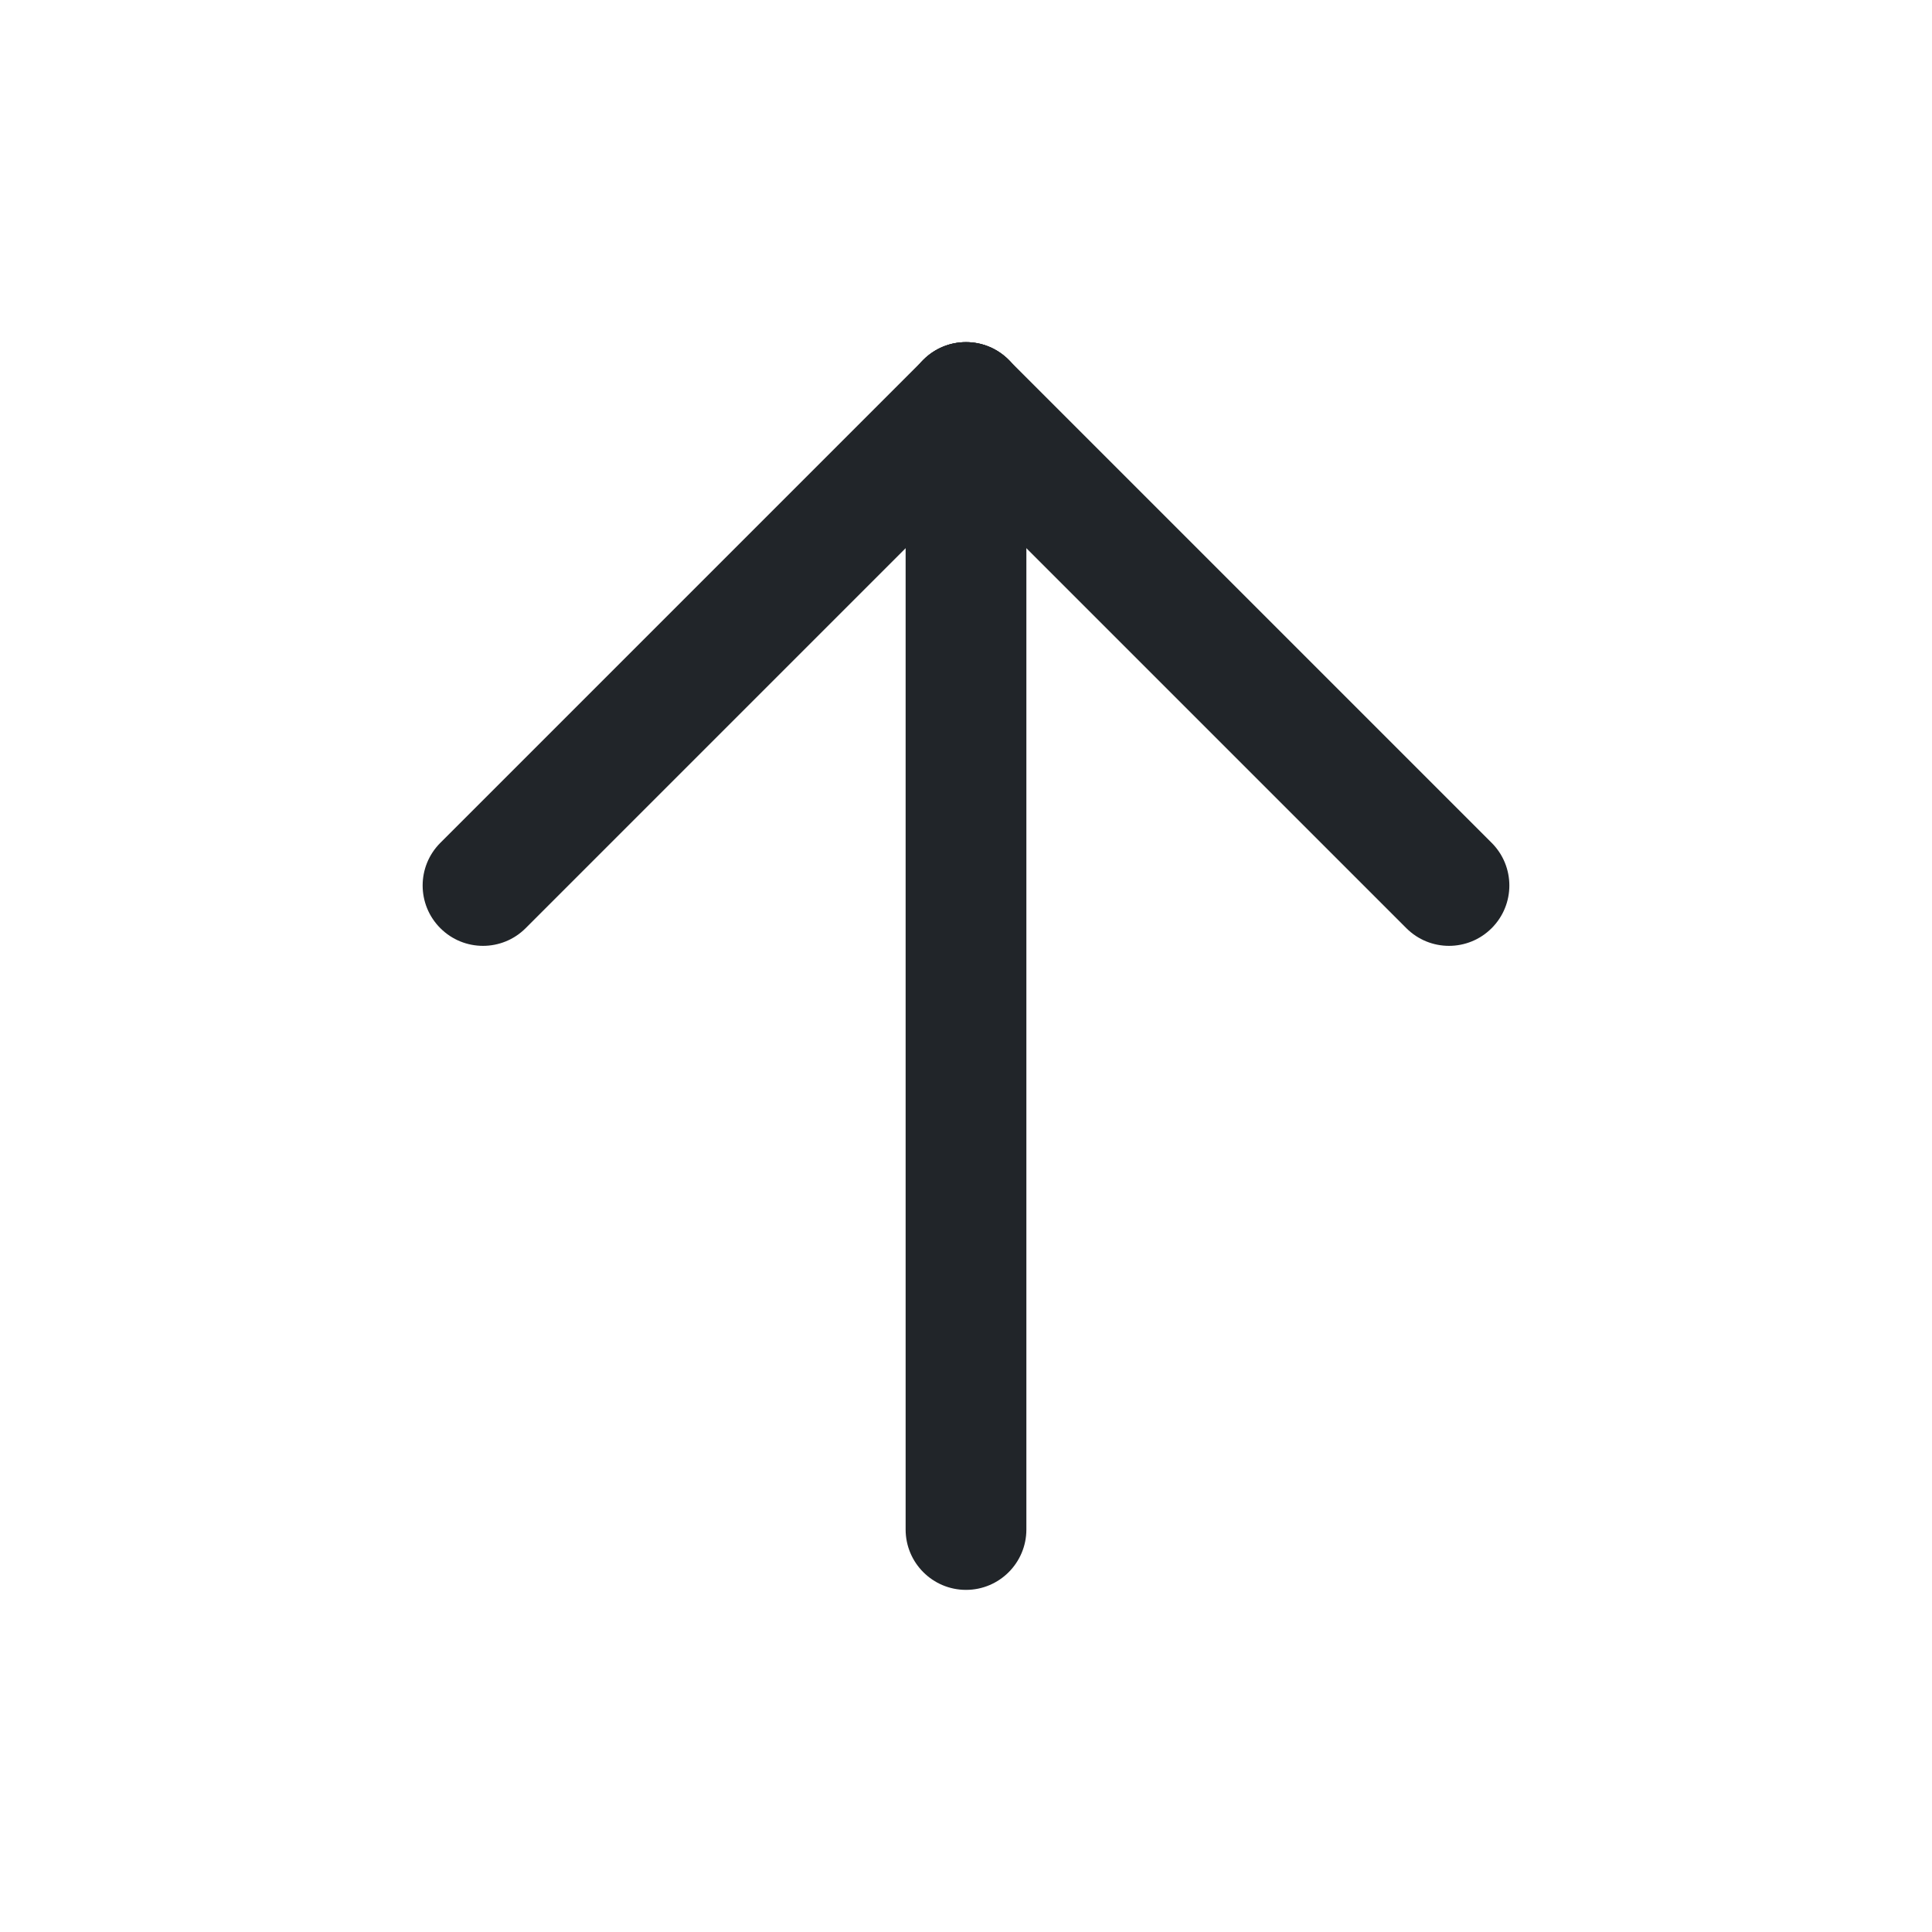
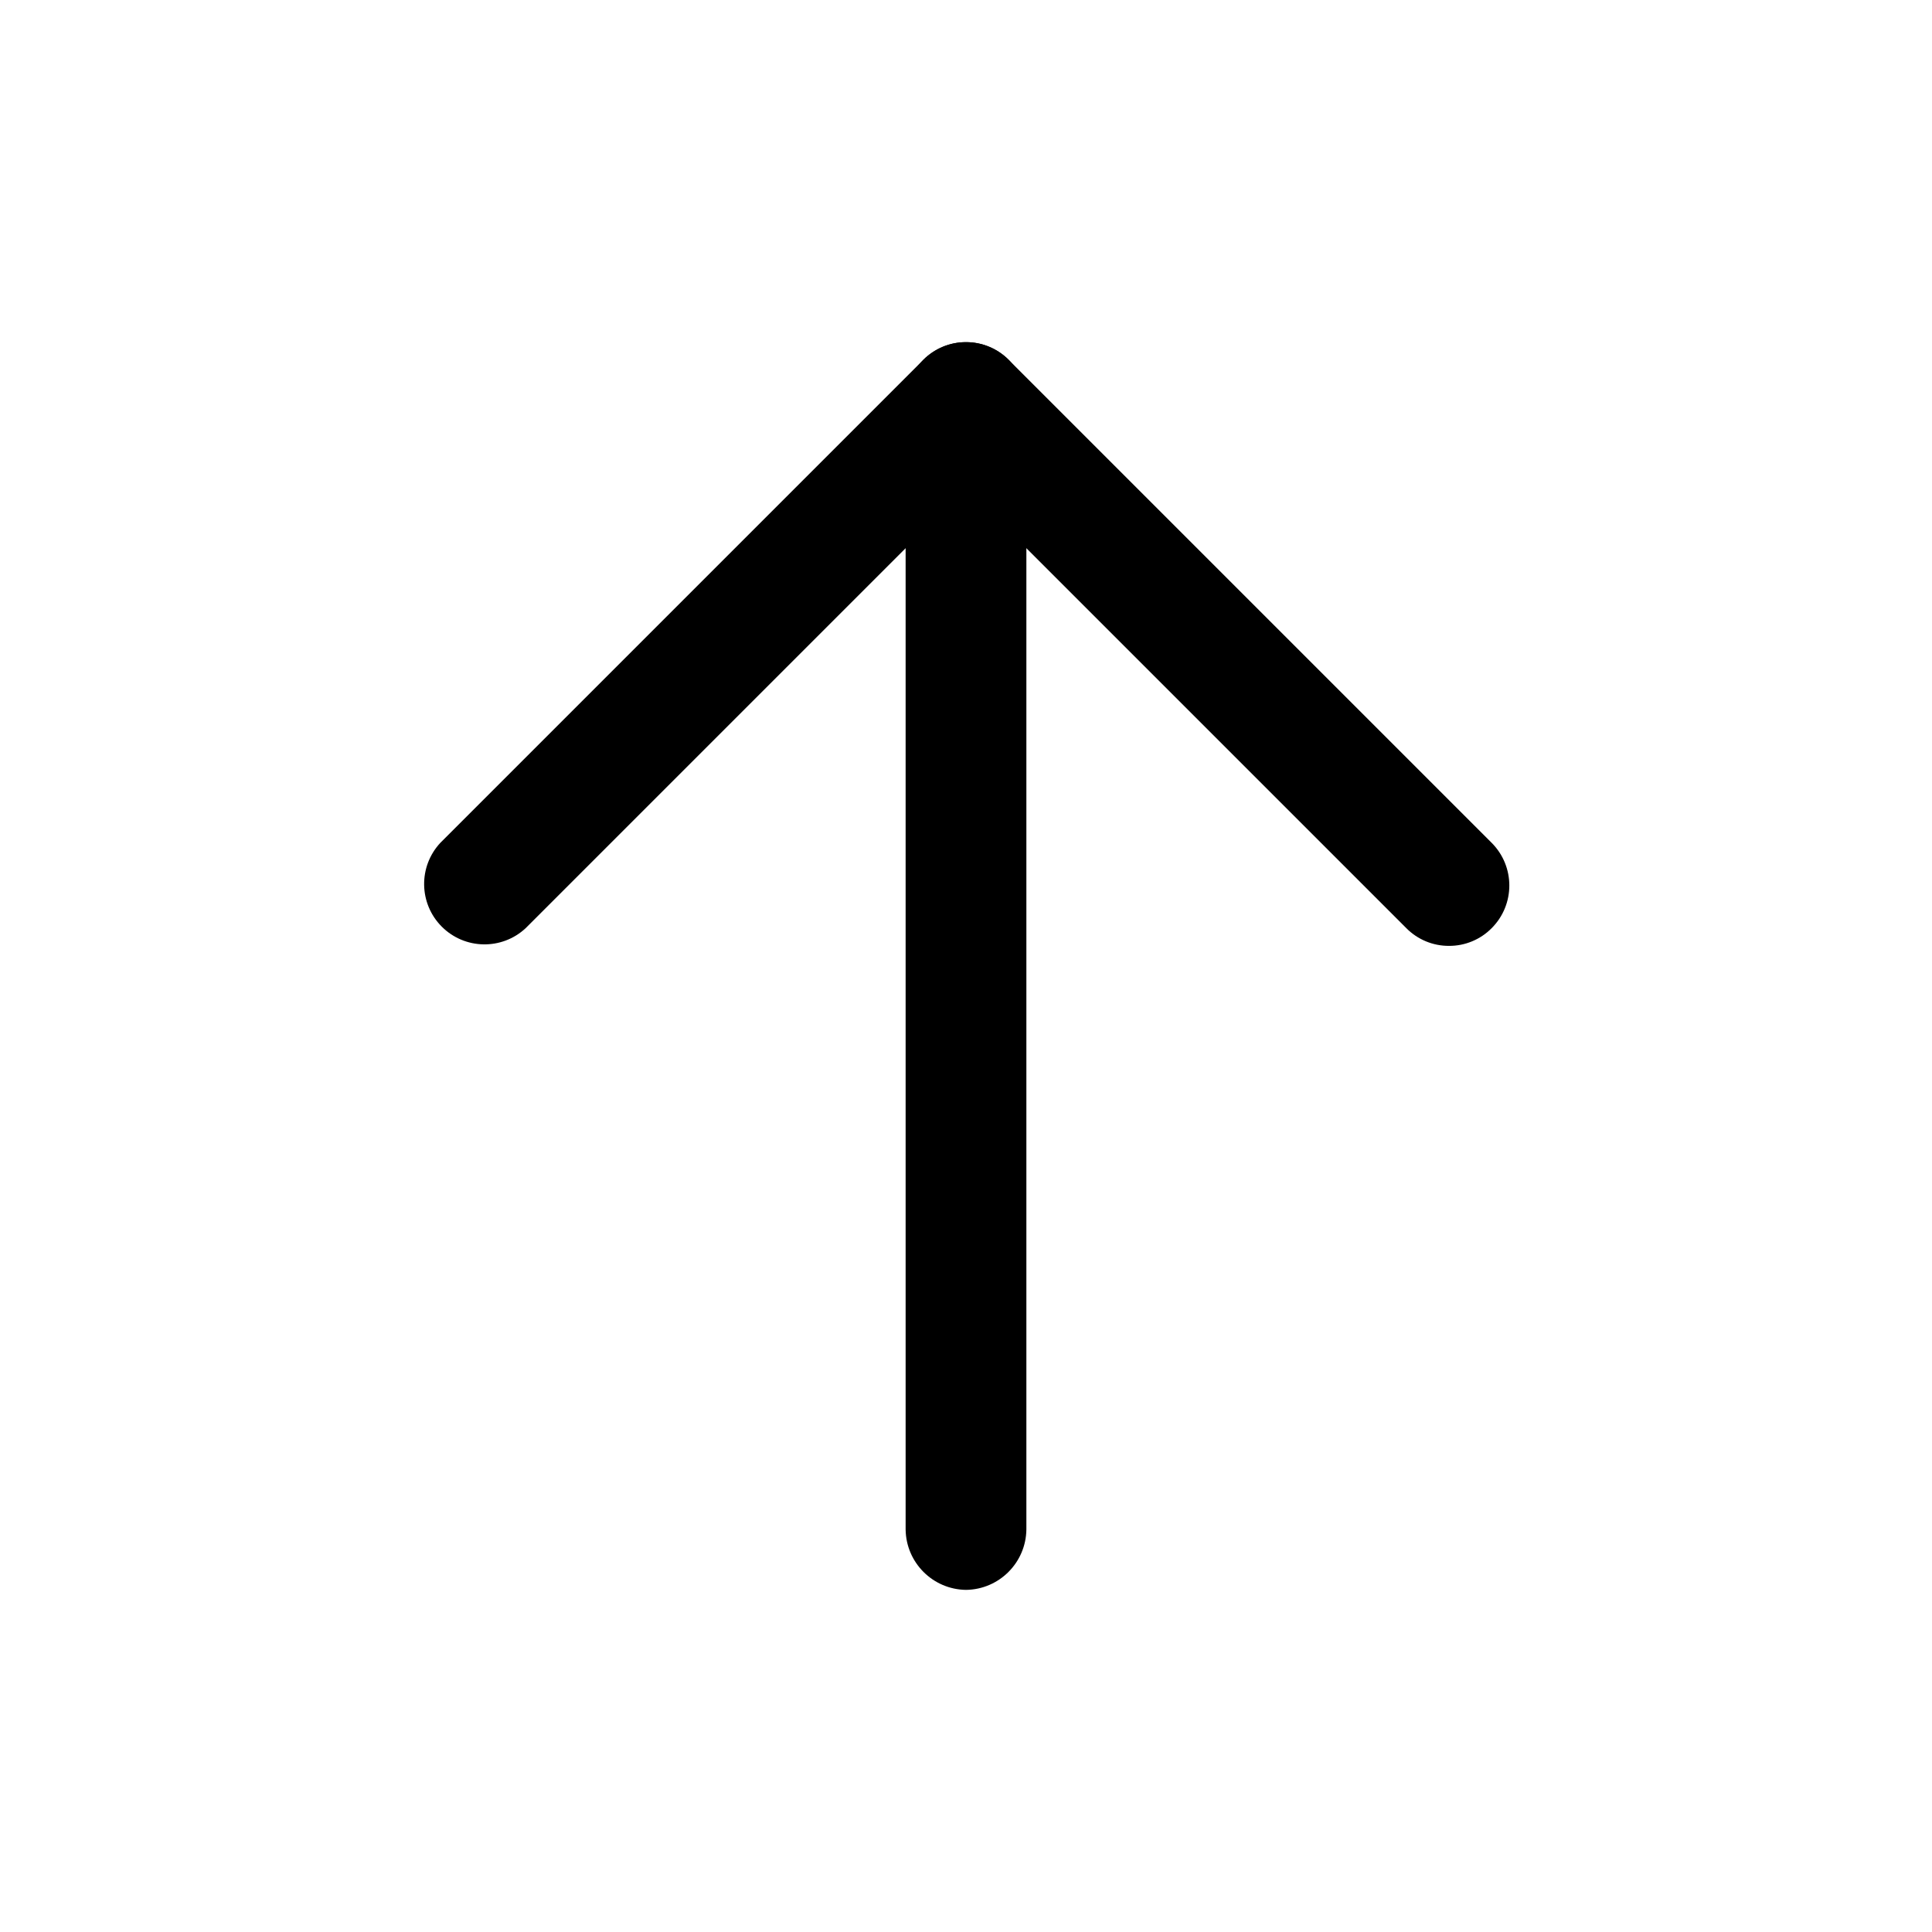
- <svg xmlns="http://www.w3.org/2000/svg" width="24" height="24" viewBox="0 0 24 24" fill="none">
-   <path fill-rule="evenodd" clip-rule="evenodd" d="M12 4.25C12.414 4.25 12.75 4.586 12.75 5V19C12.75 19.414 12.414 19.75 12 19.75C11.586 19.75 11.25 19.414 11.25 19V5C11.25 4.586 11.586 4.25 12 4.25Z" fill="#212529" />
-   <path fill-rule="evenodd" clip-rule="evenodd" d="M11.47 4.47C11.763 4.177 12.237 4.177 12.53 4.47L18.53 10.47C18.823 10.763 18.823 11.237 18.53 11.53C18.237 11.823 17.763 11.823 17.47 11.53L11.47 5.53C11.177 5.237 11.177 4.763 11.47 4.47Z" fill="#212529" />
-   <path fill-rule="evenodd" clip-rule="evenodd" d="M12.53 4.47C12.823 4.763 12.823 5.237 12.53 5.53L6.53 11.53C6.237 11.823 5.763 11.823 5.47 11.53C5.177 11.237 5.177 10.763 5.47 10.47L11.47 4.47C11.763 4.177 12.237 4.177 12.53 4.47Z" fill="#212529" />
+ <svg xmlns="http://www.w3.org/2000/svg" viewBox="0 0 24 24">
+   <g id="arrow-up">
+     <path d="M18,11.75a.74.74,0,0,1-.53-.22L12,6.06,6.53,11.53a.75.75,0,0,1-1.06-1.06l6-6a.75.75,0,0,1,1.06,0l6,6a.75.75,0,0,1,0,1.06A.74.74,0,0,1,18,11.75Z" />
+     <path d="M12,19.75a.76.76,0,0,1-.75-.75V5a.75.75,0,0,1,1.5,0V19A.76.76,0,0,1,12,19.75Z" />
+   </g>
</svg>
